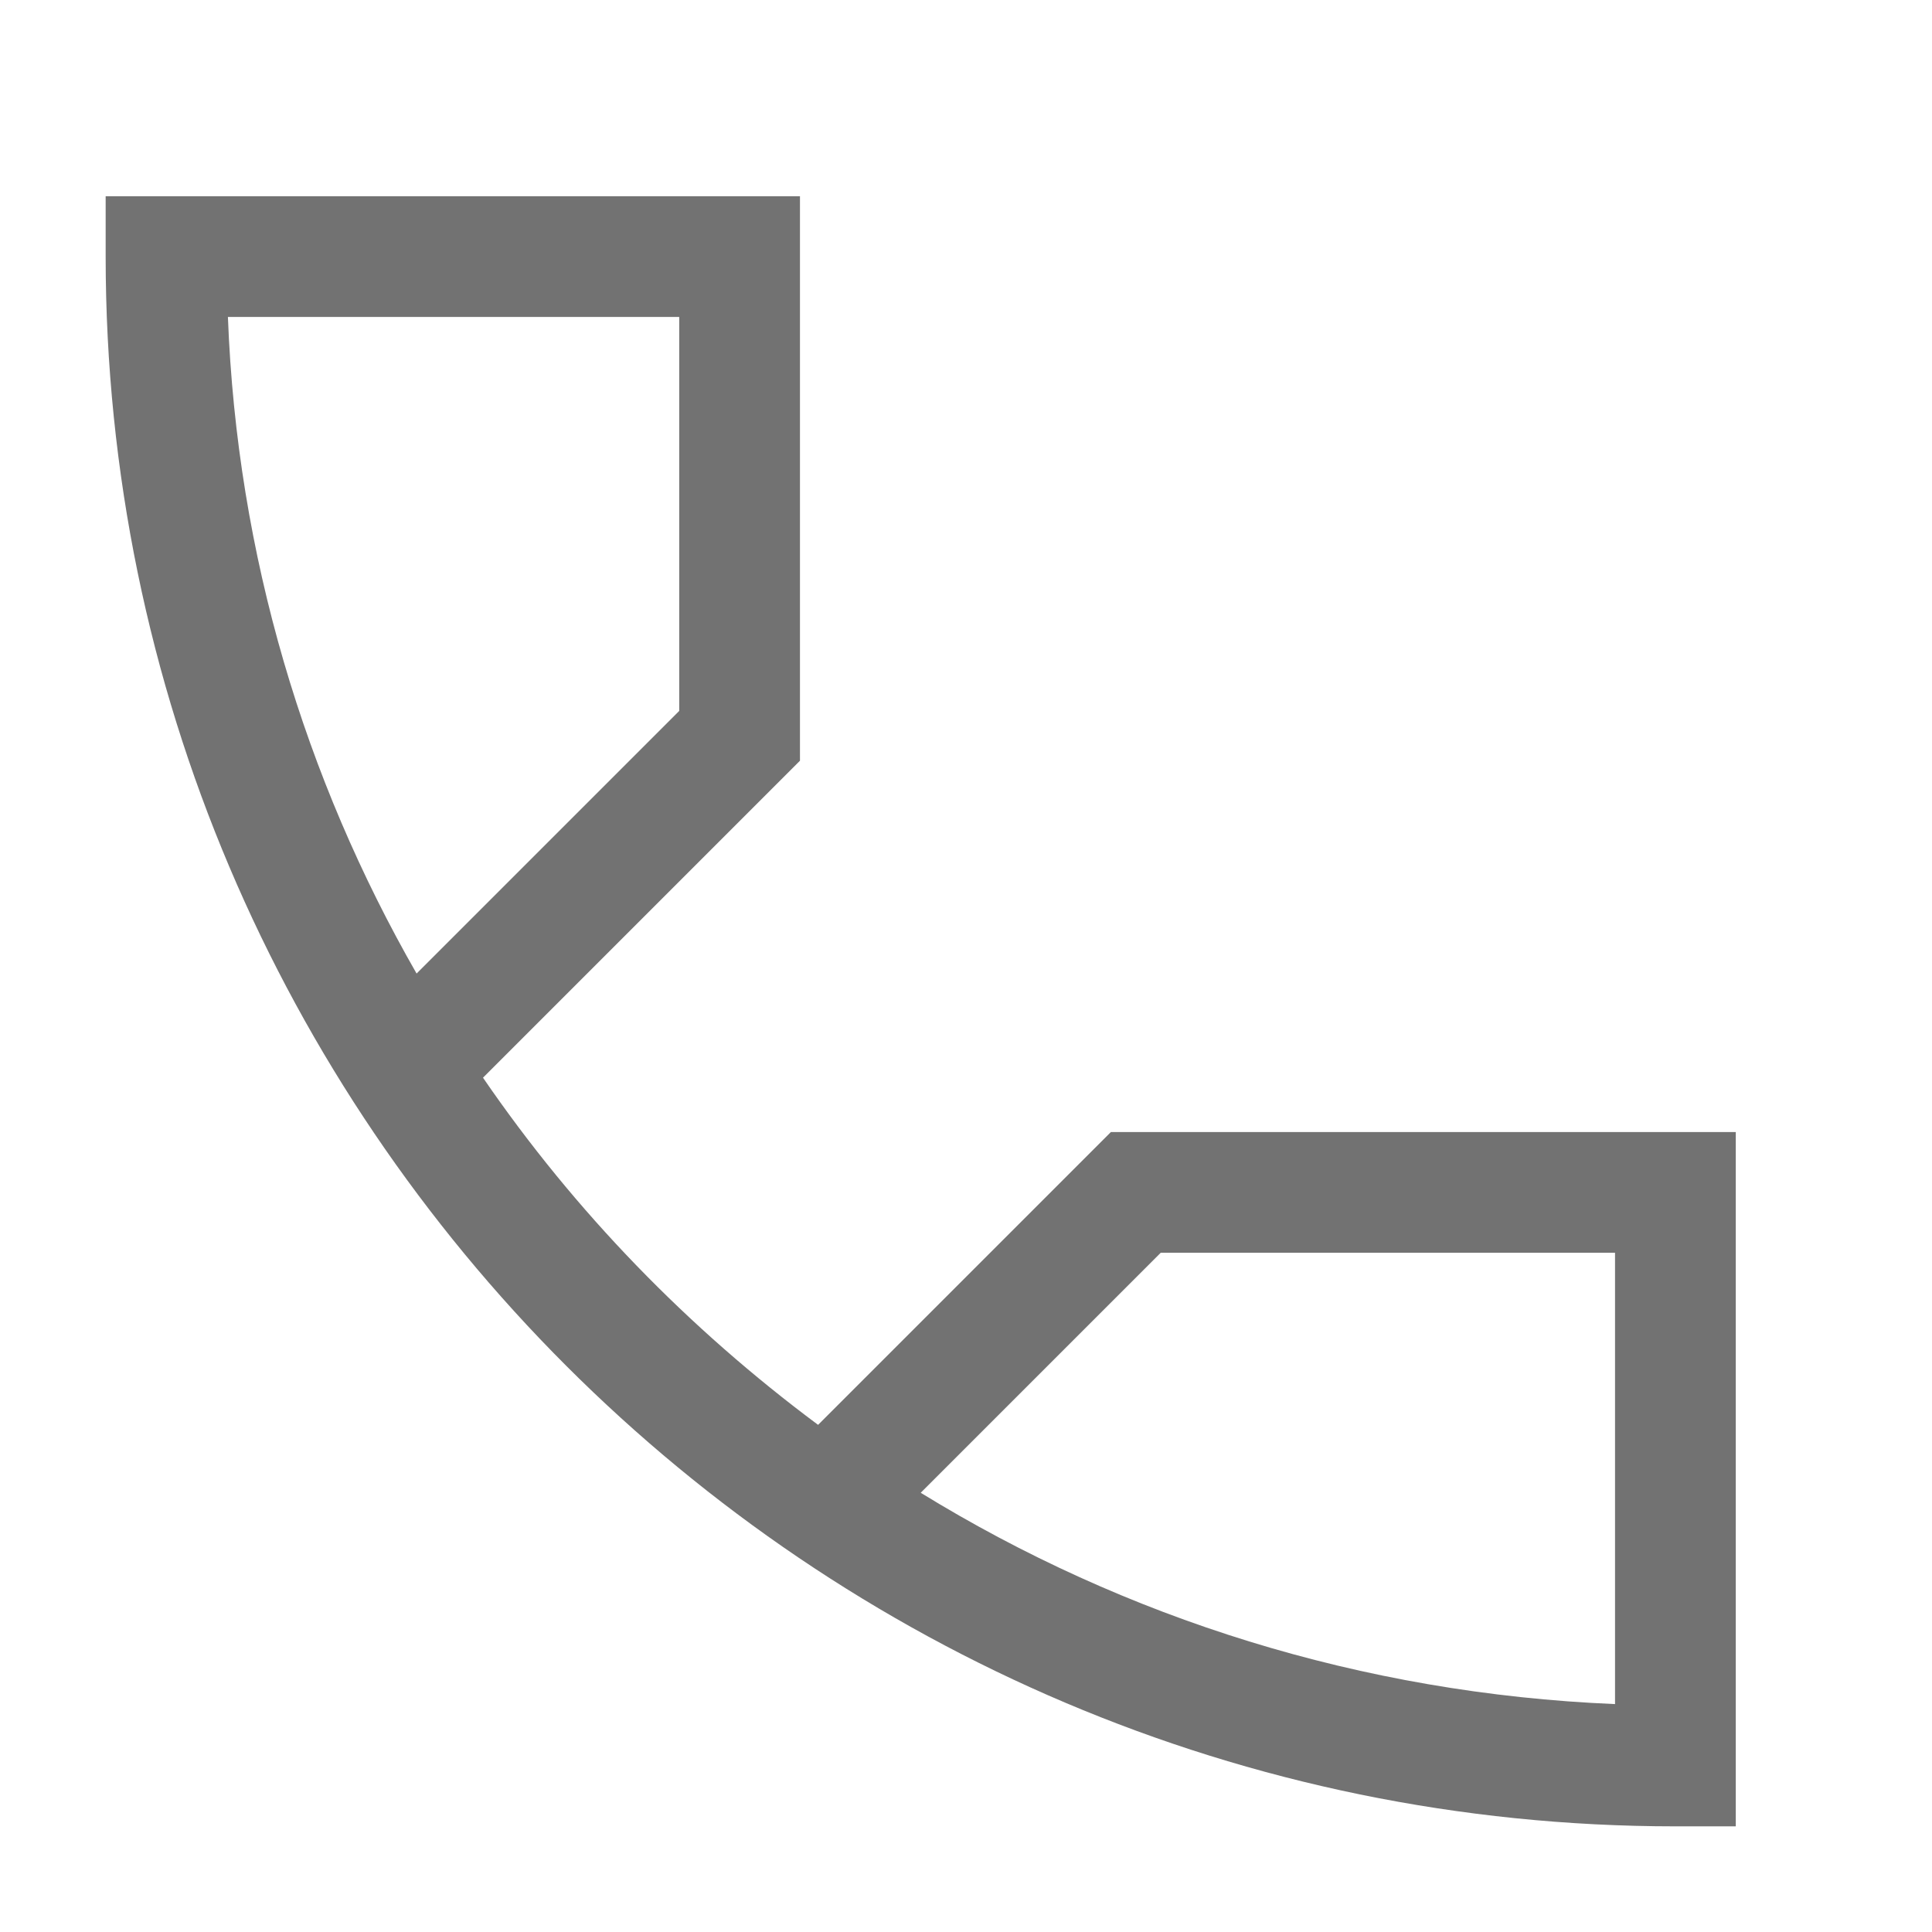
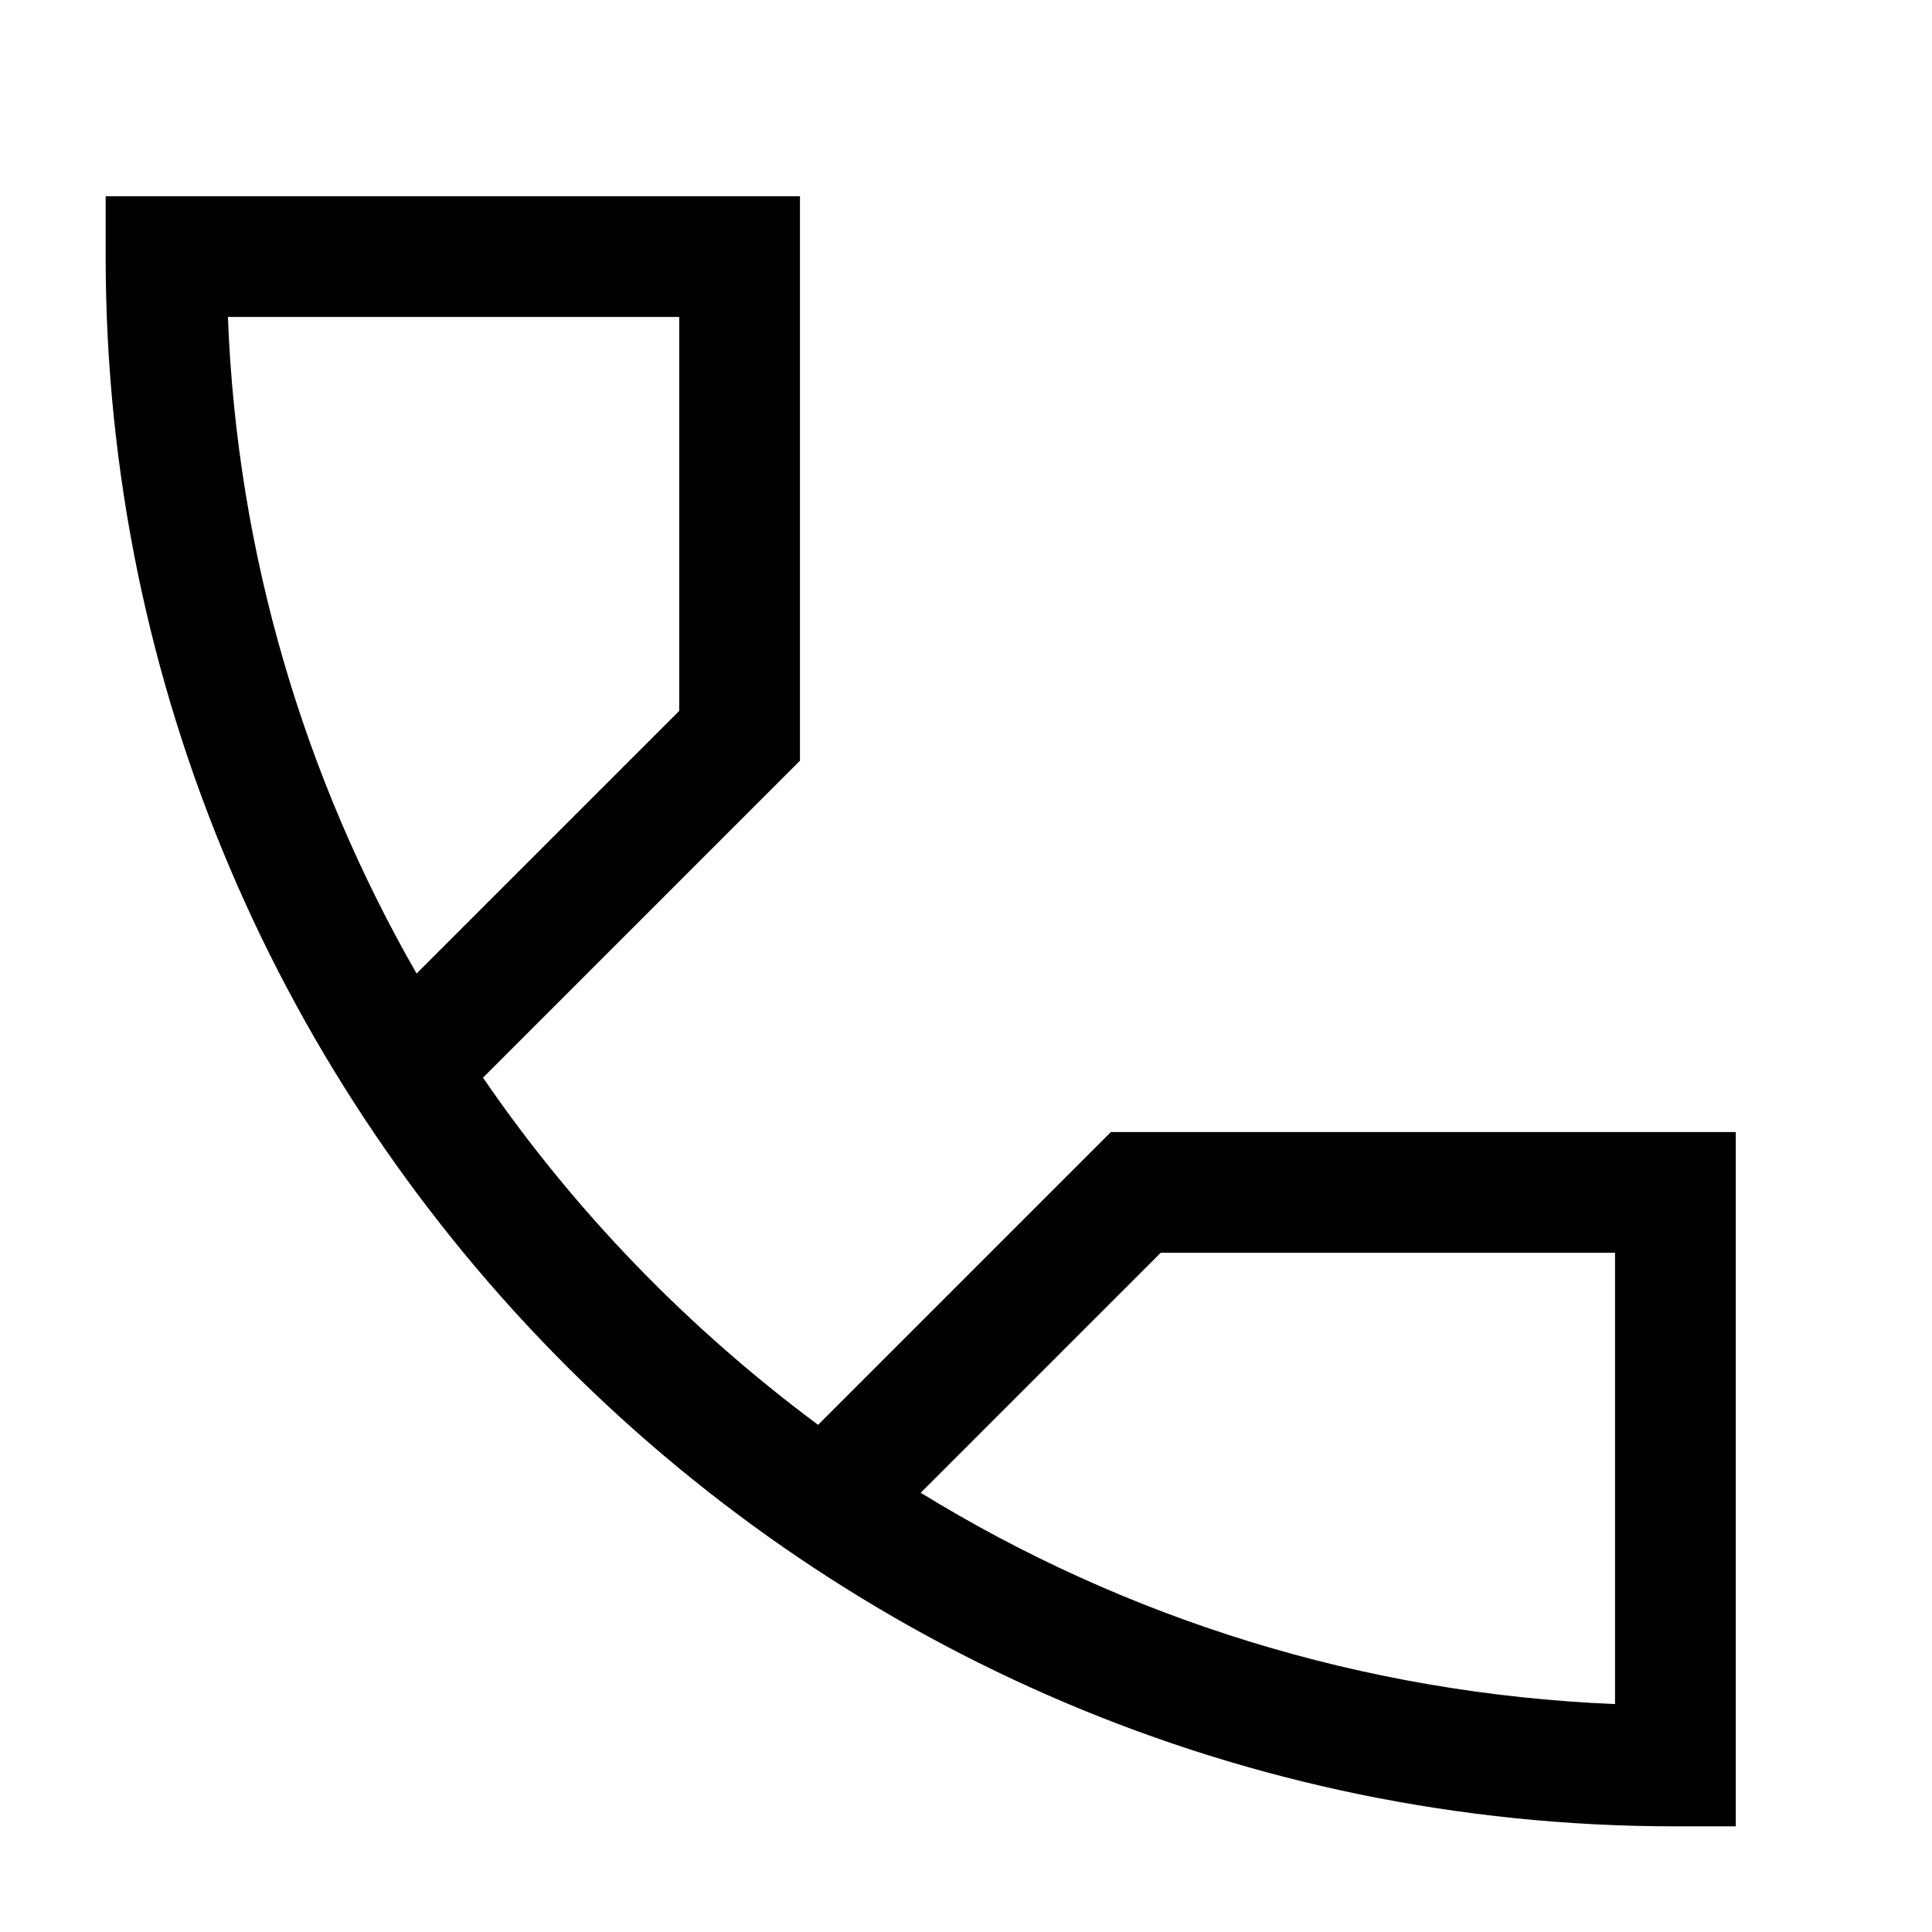
- <svg xmlns="http://www.w3.org/2000/svg" fill="#727272" id="Layer_1" style="enable-background:new 0 0 128 128;" version="1.1" viewBox="0 0 128 128" xml:space="preserve">
+ <svg xmlns="http://www.w3.org/2000/svg" id="Layer_1" style="enable-background:new 0 0 128 128;" version="1.1" viewBox="0 0 128 128" xml:space="preserve">
  <g>
    <path d="M53,13H7v4c0,57.3,46.7,104,104,104h4V75H73.6L54.2,94.4C45.6,88,38.1,80.3,32,71.4l21-21V13z M76.9,83H107v29.9   c-16.8-0.7-32.5-5.7-46-14L76.9,83z M45,47.1L27.6,64.5C20.2,51.6,15.7,36.8,15.1,21H45V47.1z" />
  </g>
</svg>
